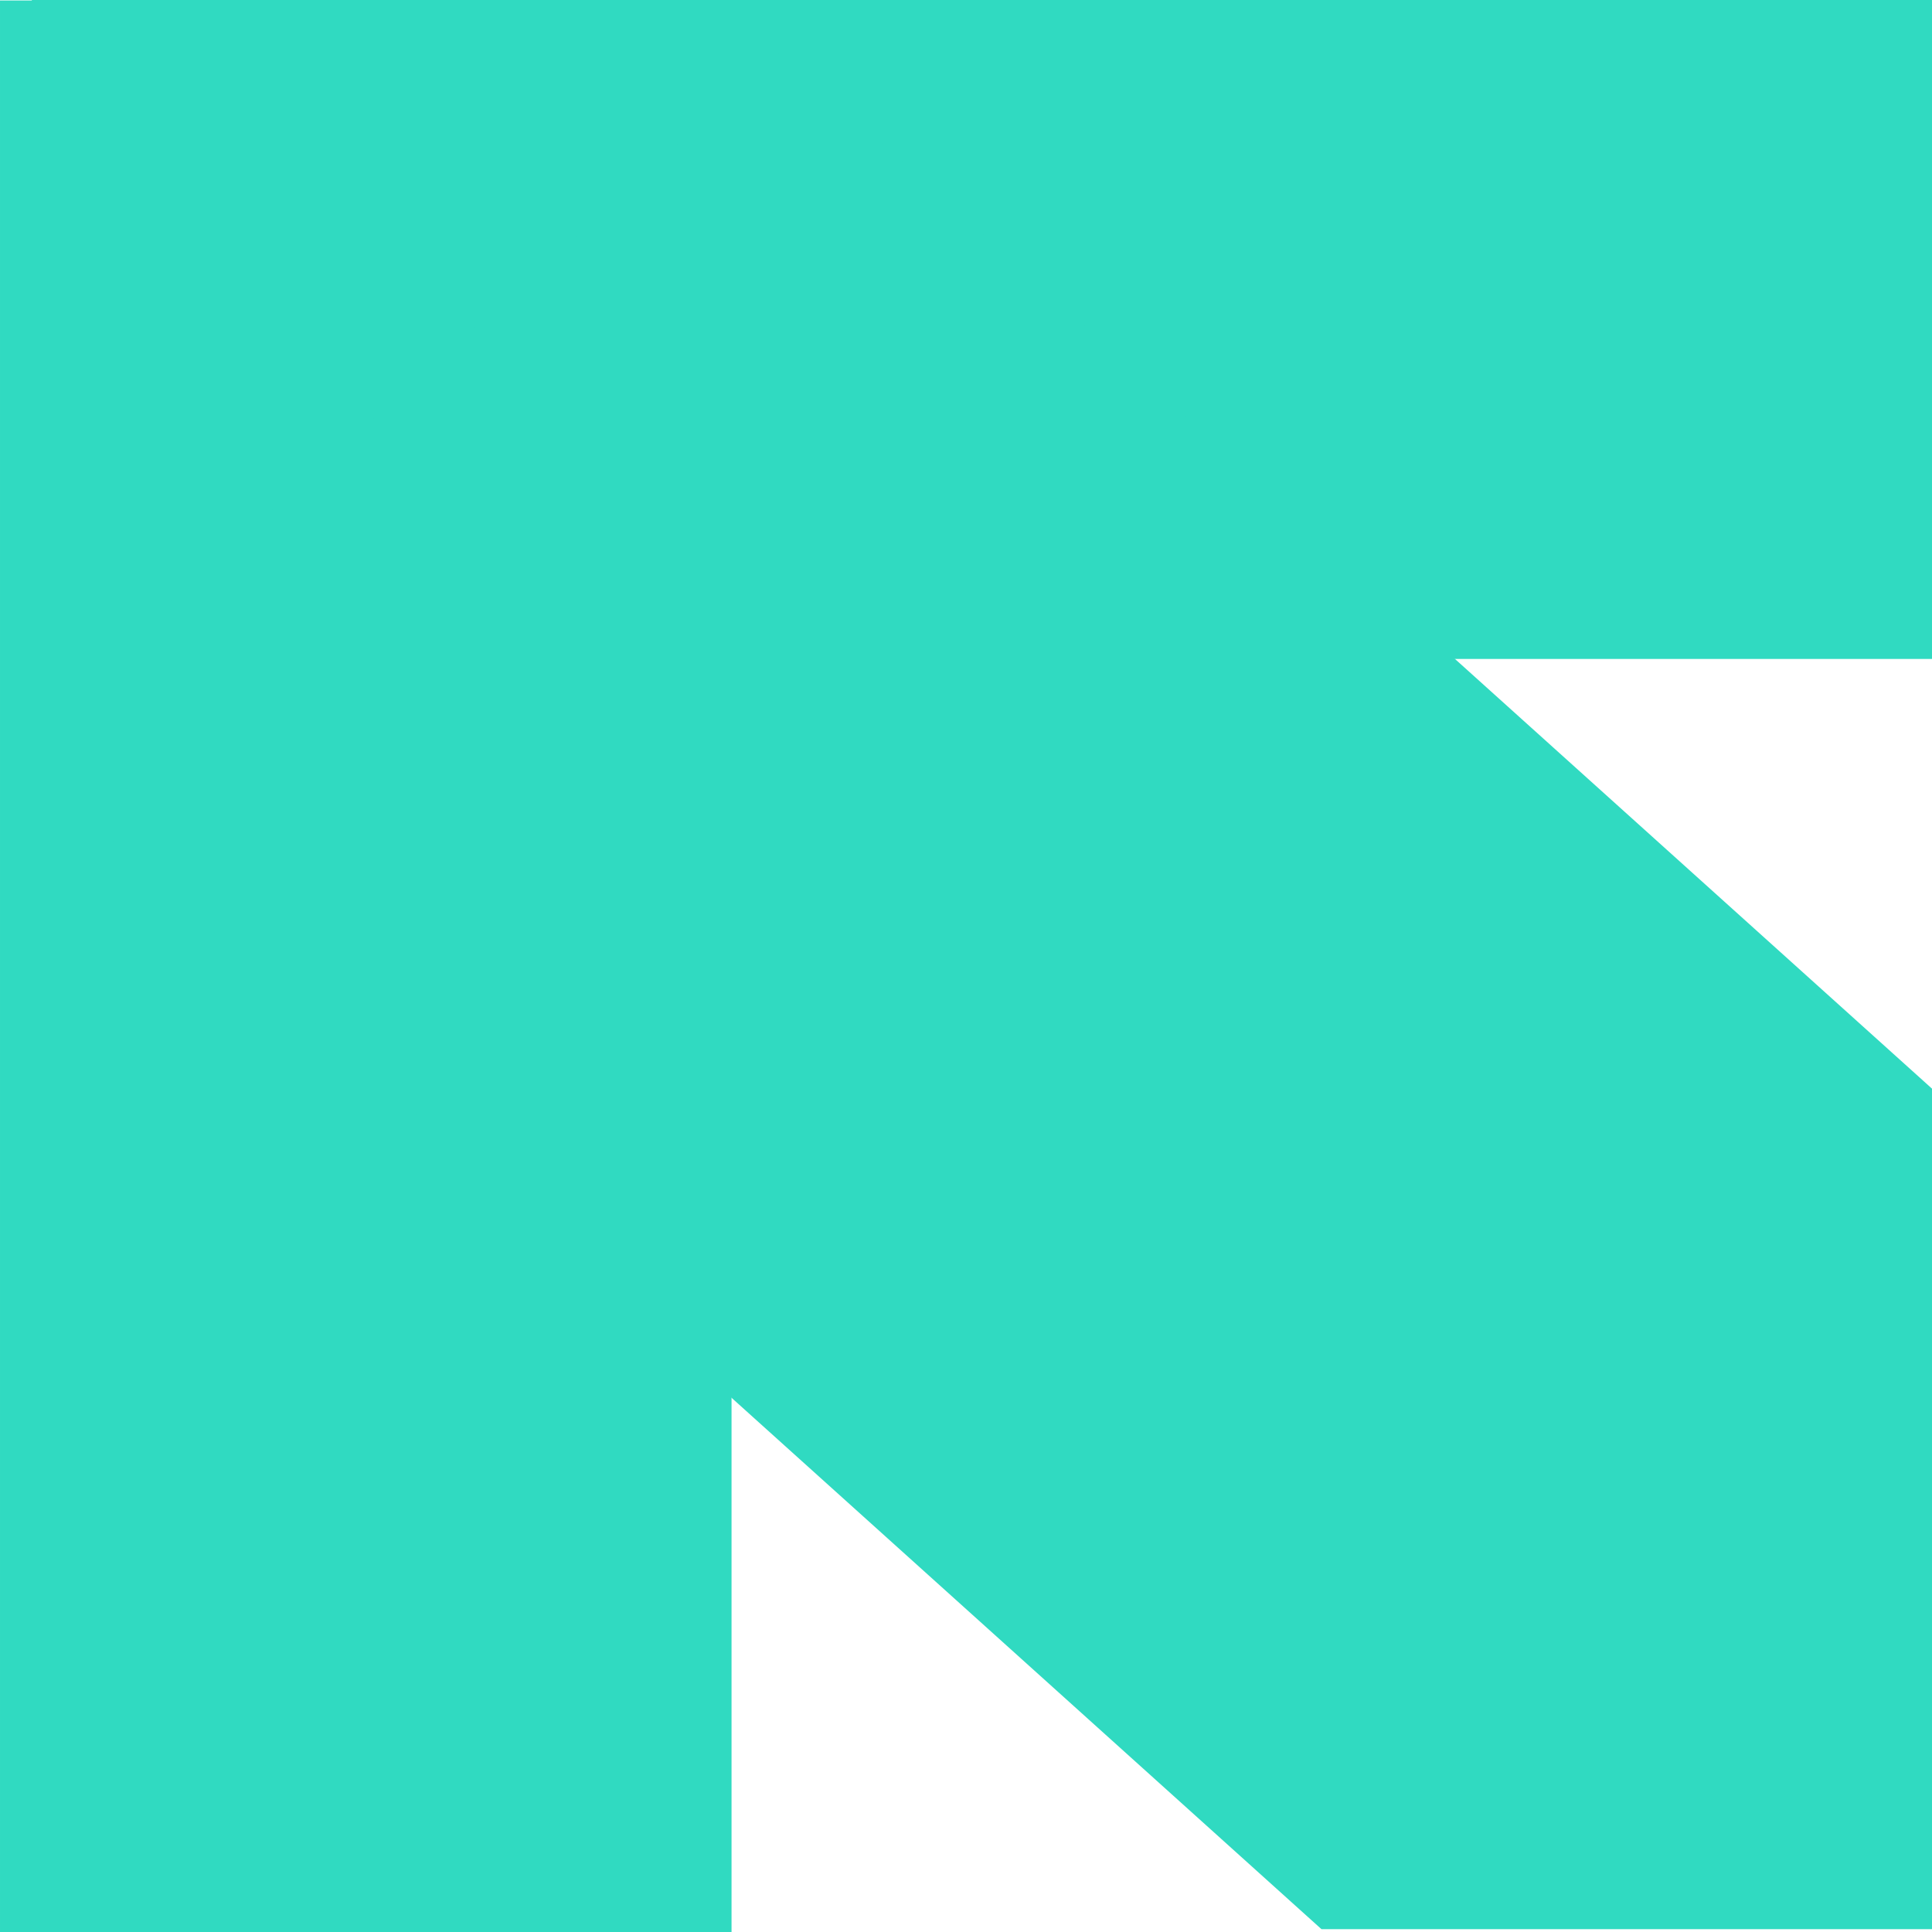
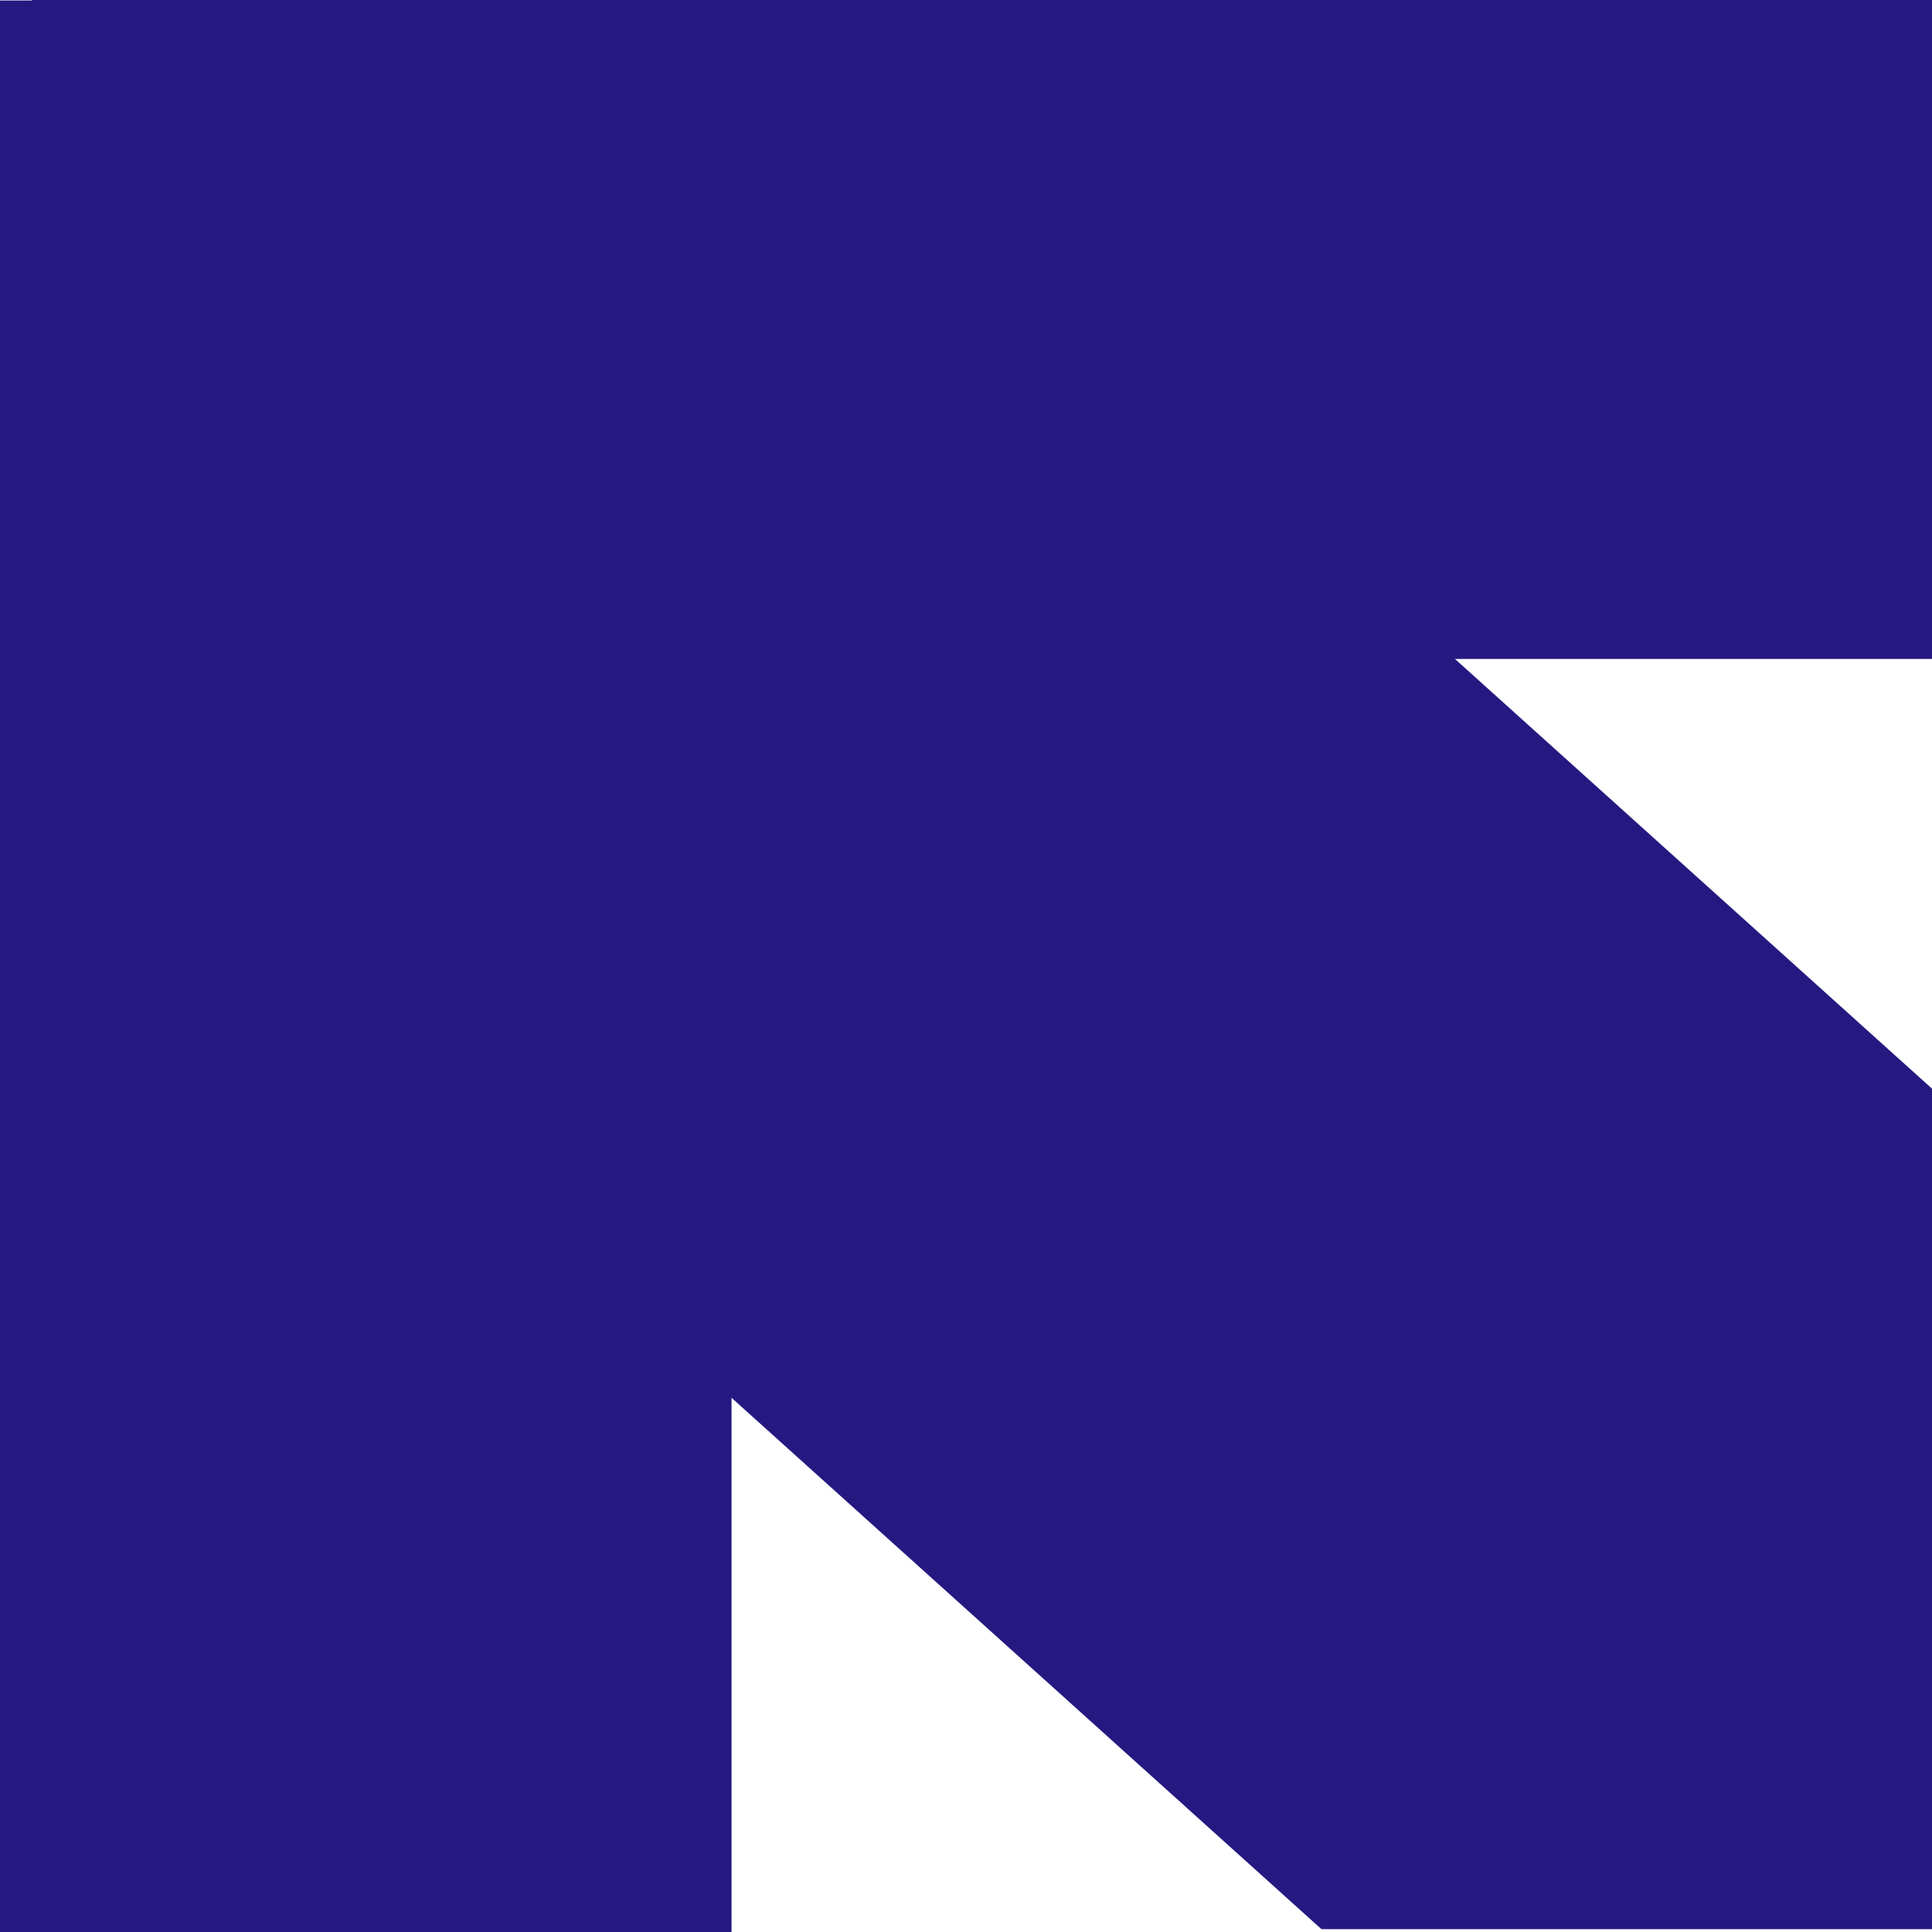
<svg xmlns="http://www.w3.org/2000/svg" width="16" height="16" viewBox="0 0 16 16" id="svg4738" version="1.1">
  <defs id="defs4740">
    <clipPath clipPathUnits="userSpaceOnUse" id="clipPath4159">
      <rect transform="matrix(0.7071068,-0.7071068,0.7071068,0.7071068,0,0)" style="opacity:1;fill:#2aff2a;fill-opacity:1;stroke:none;stroke-width:17.717;stroke-linecap:round;stroke-linejoin:round;stroke-miterlimit:4;stroke-dasharray:none;stroke-opacity:1" id="rect4161" width="217.13" height="192.215" x="-199.193" y="388.725" rx="0" ry="0" />
    </clipPath>
  </defs>
  <g id="layer1" transform="translate(654.2577,11.97426)">
-     <g transform="matrix(0.08186815,0,0,0.07374412,-606.4335,2.679538)" style="fill:#30dac1;fill-opacity:1" id="g4719">
-       <rect style="opacity:1;fill:#30dac1;fill-opacity:1;stroke:none;stroke-width:17.717;stroke-linecap:round;stroke-linejoin:round;stroke-miterlimit:4;stroke-dasharray:none;stroke-opacity:1" id="rect4143" width="74" height="216.913" x="-584.161" y="-198.658" rx="0" ry="0" />
-       <rect ry="0" rx="0" y="388.725" x="-198.711" height="192.215" width="74" id="rect4147" style="opacity:1;fill:#30dac1;fill-opacity:1;stroke:none;stroke-width:17.717;stroke-linecap:round;stroke-linejoin:round;stroke-miterlimit:4;stroke-dasharray:none;stroke-opacity:1" transform="matrix(0,1,-1,0,0,0)" />
-       <rect transform="matrix(-0.7071068,0.7071068,-0.7071068,-0.7071068,0,0)" style="opacity:1;fill:#30dac1;fill-opacity:1;stroke:none;stroke-width:17.717;stroke-linecap:round;stroke-linejoin:round;stroke-miterlimit:4;stroke-dasharray:none;stroke-opacity:1" id="rect4155" width="110.416" height="286.805" x="220.809" y="206.783" rx="0" ry="0" clip-path="url(#clipPath4159)" />
+     <g transform="matrix(0.08186815,0,0,0.07374412,-606.4335,2.679538)" style="fill:#251881;fill-opacity:1" id="g4719">
+       <rect style="opacity:1;fill:#251881;fill-opacity:1;stroke:none;stroke-width:17.717;stroke-linecap:round;stroke-linejoin:round;stroke-miterlimit:4;stroke-dasharray:none;stroke-opacity:1" id="rect4143" width="74" height="216.913" x="-584.161" y="-198.658" rx="0" ry="0" />
+       <rect ry="0" rx="0" y="388.725" x="-198.711" height="192.215" width="74" id="rect4147" style="opacity:1;fill:#251881;fill-opacity:1;stroke:none;stroke-width:17.717;stroke-linecap:round;stroke-linejoin:round;stroke-miterlimit:4;stroke-dasharray:none;stroke-opacity:1" transform="matrix(0,1,-1,0,0,0)" />
+       <rect transform="matrix(-0.7071068,0.7071068,-0.7071068,-0.7071068,0,0)" style="opacity:1;fill:#251881;fill-opacity:1;stroke:none;stroke-width:17.717;stroke-linecap:round;stroke-linejoin:round;stroke-miterlimit:4;stroke-dasharray:none;stroke-opacity:1" id="rect4155" width="110.416" height="286.805" x="220.809" y="206.783" rx="0" ry="0" clip-path="url(#clipPath4159)" />
    </g>
  </g>
</svg>
